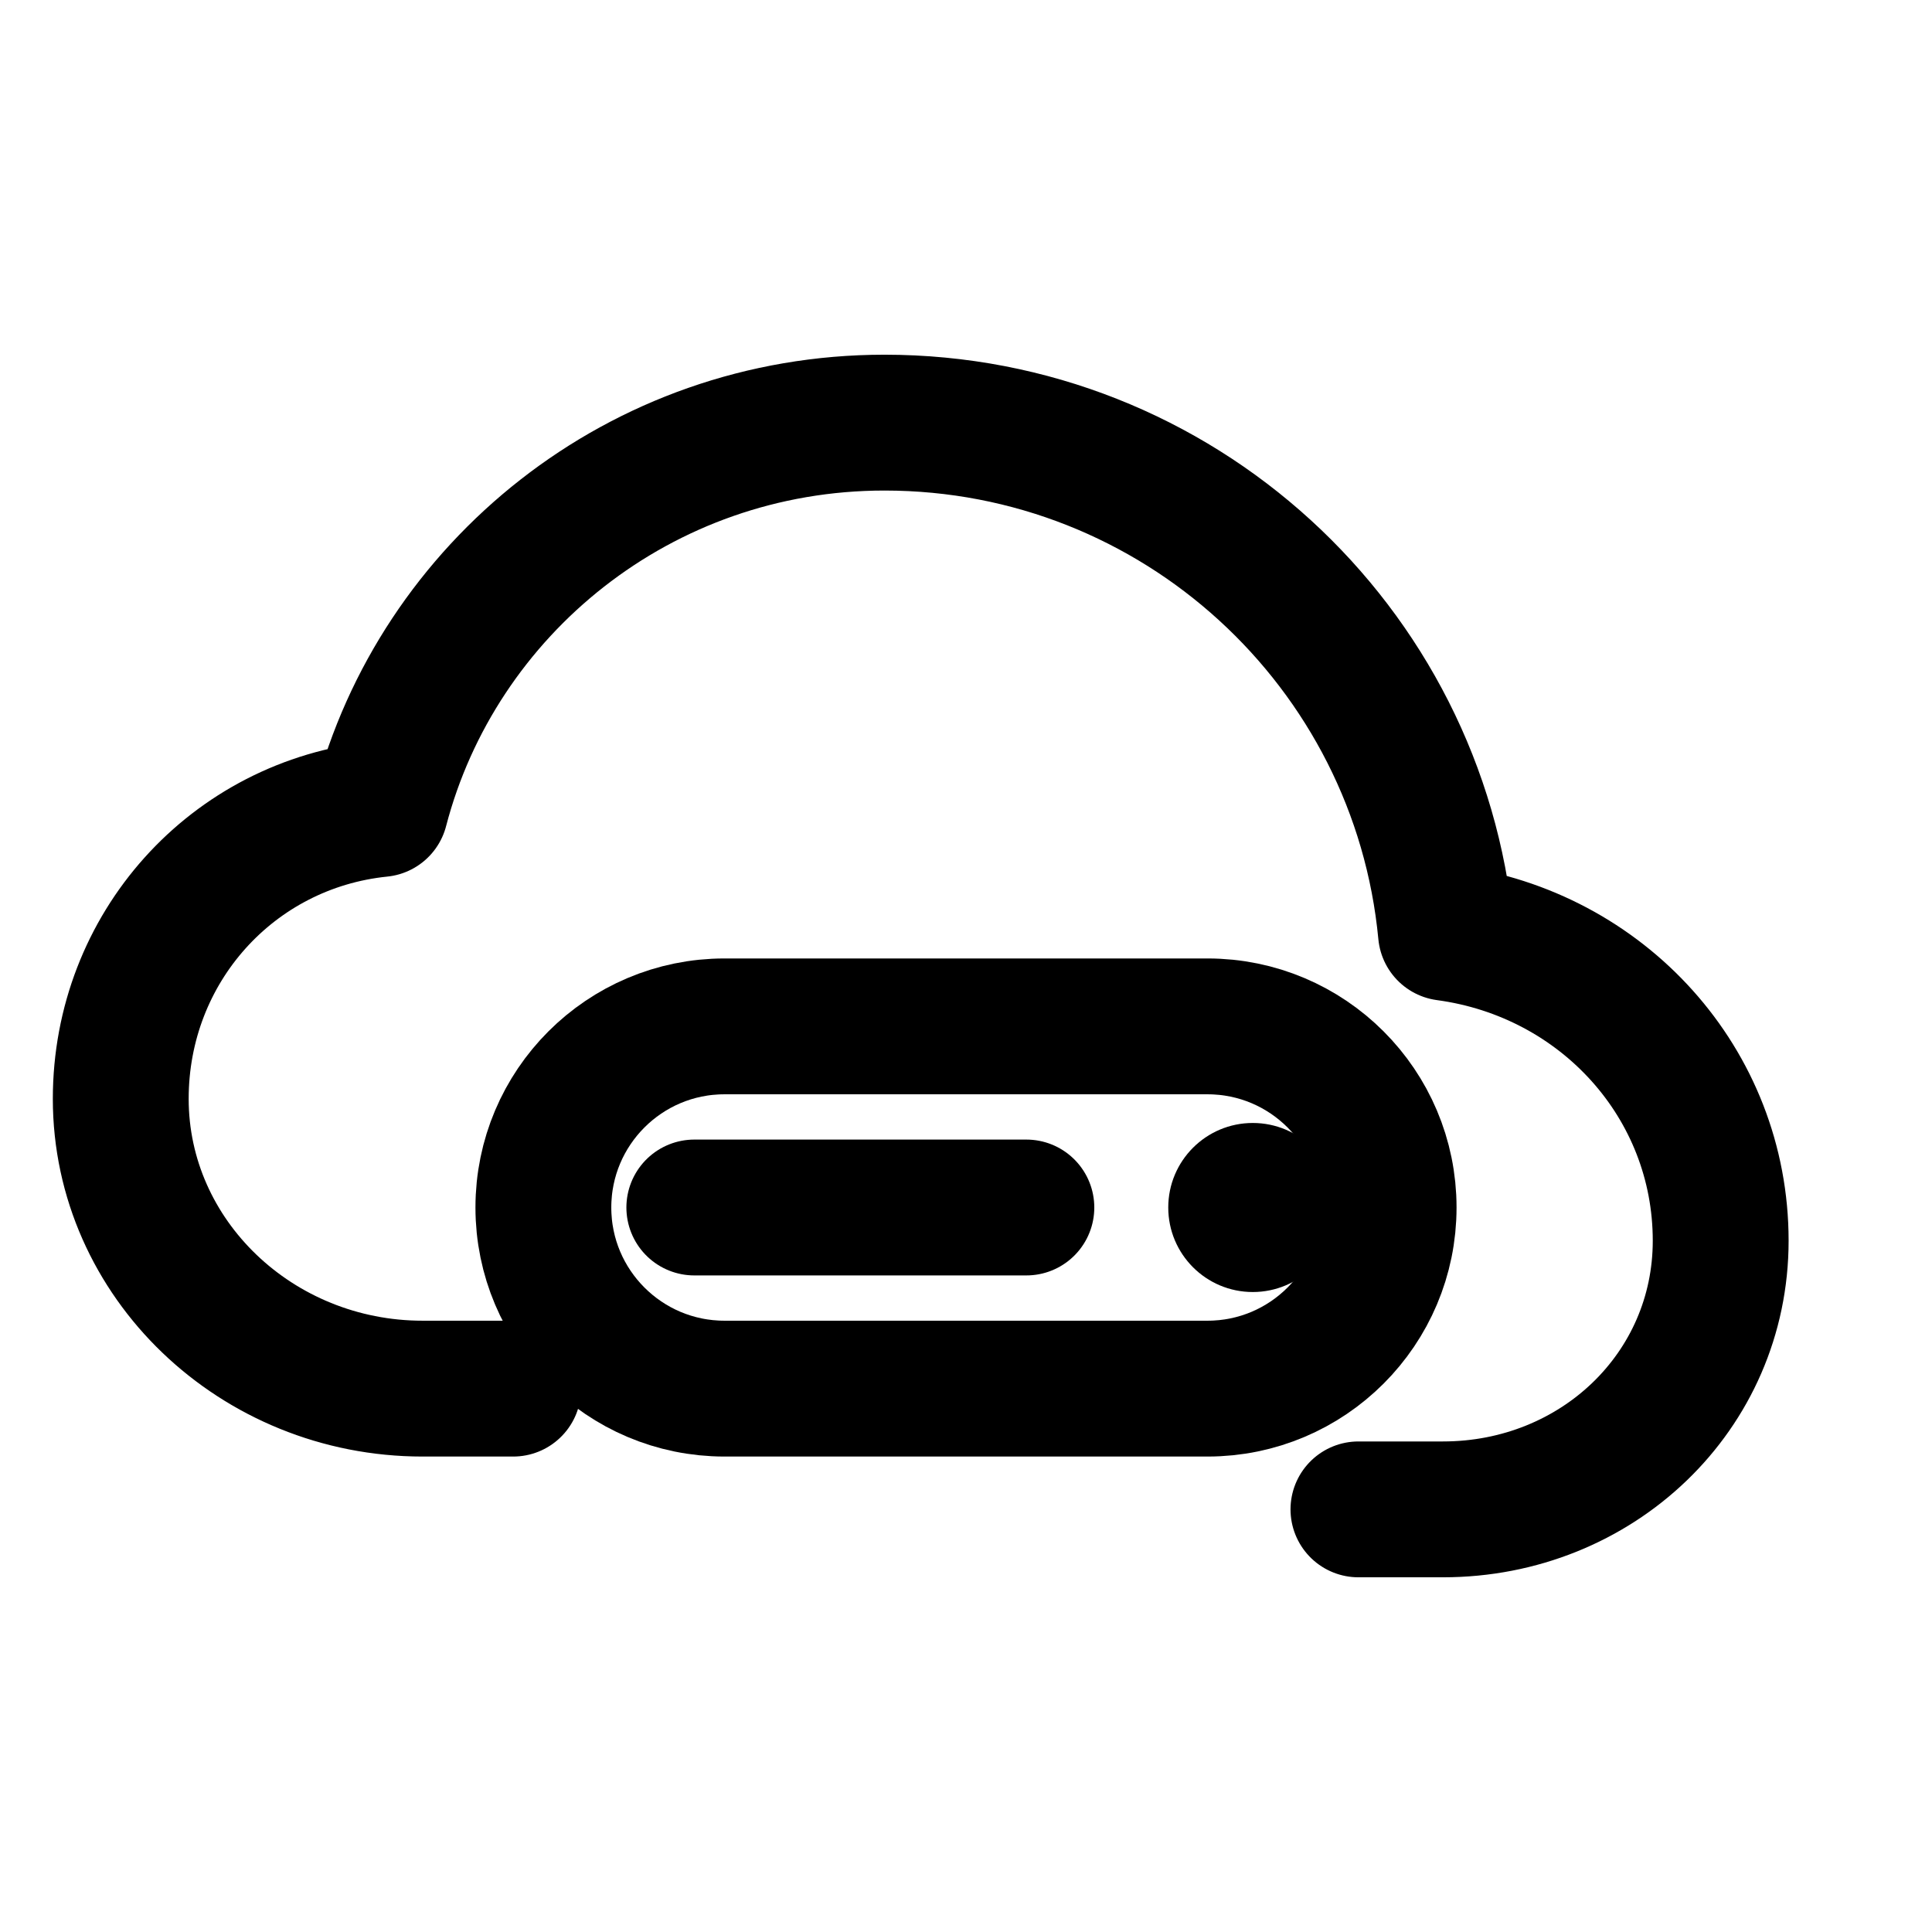
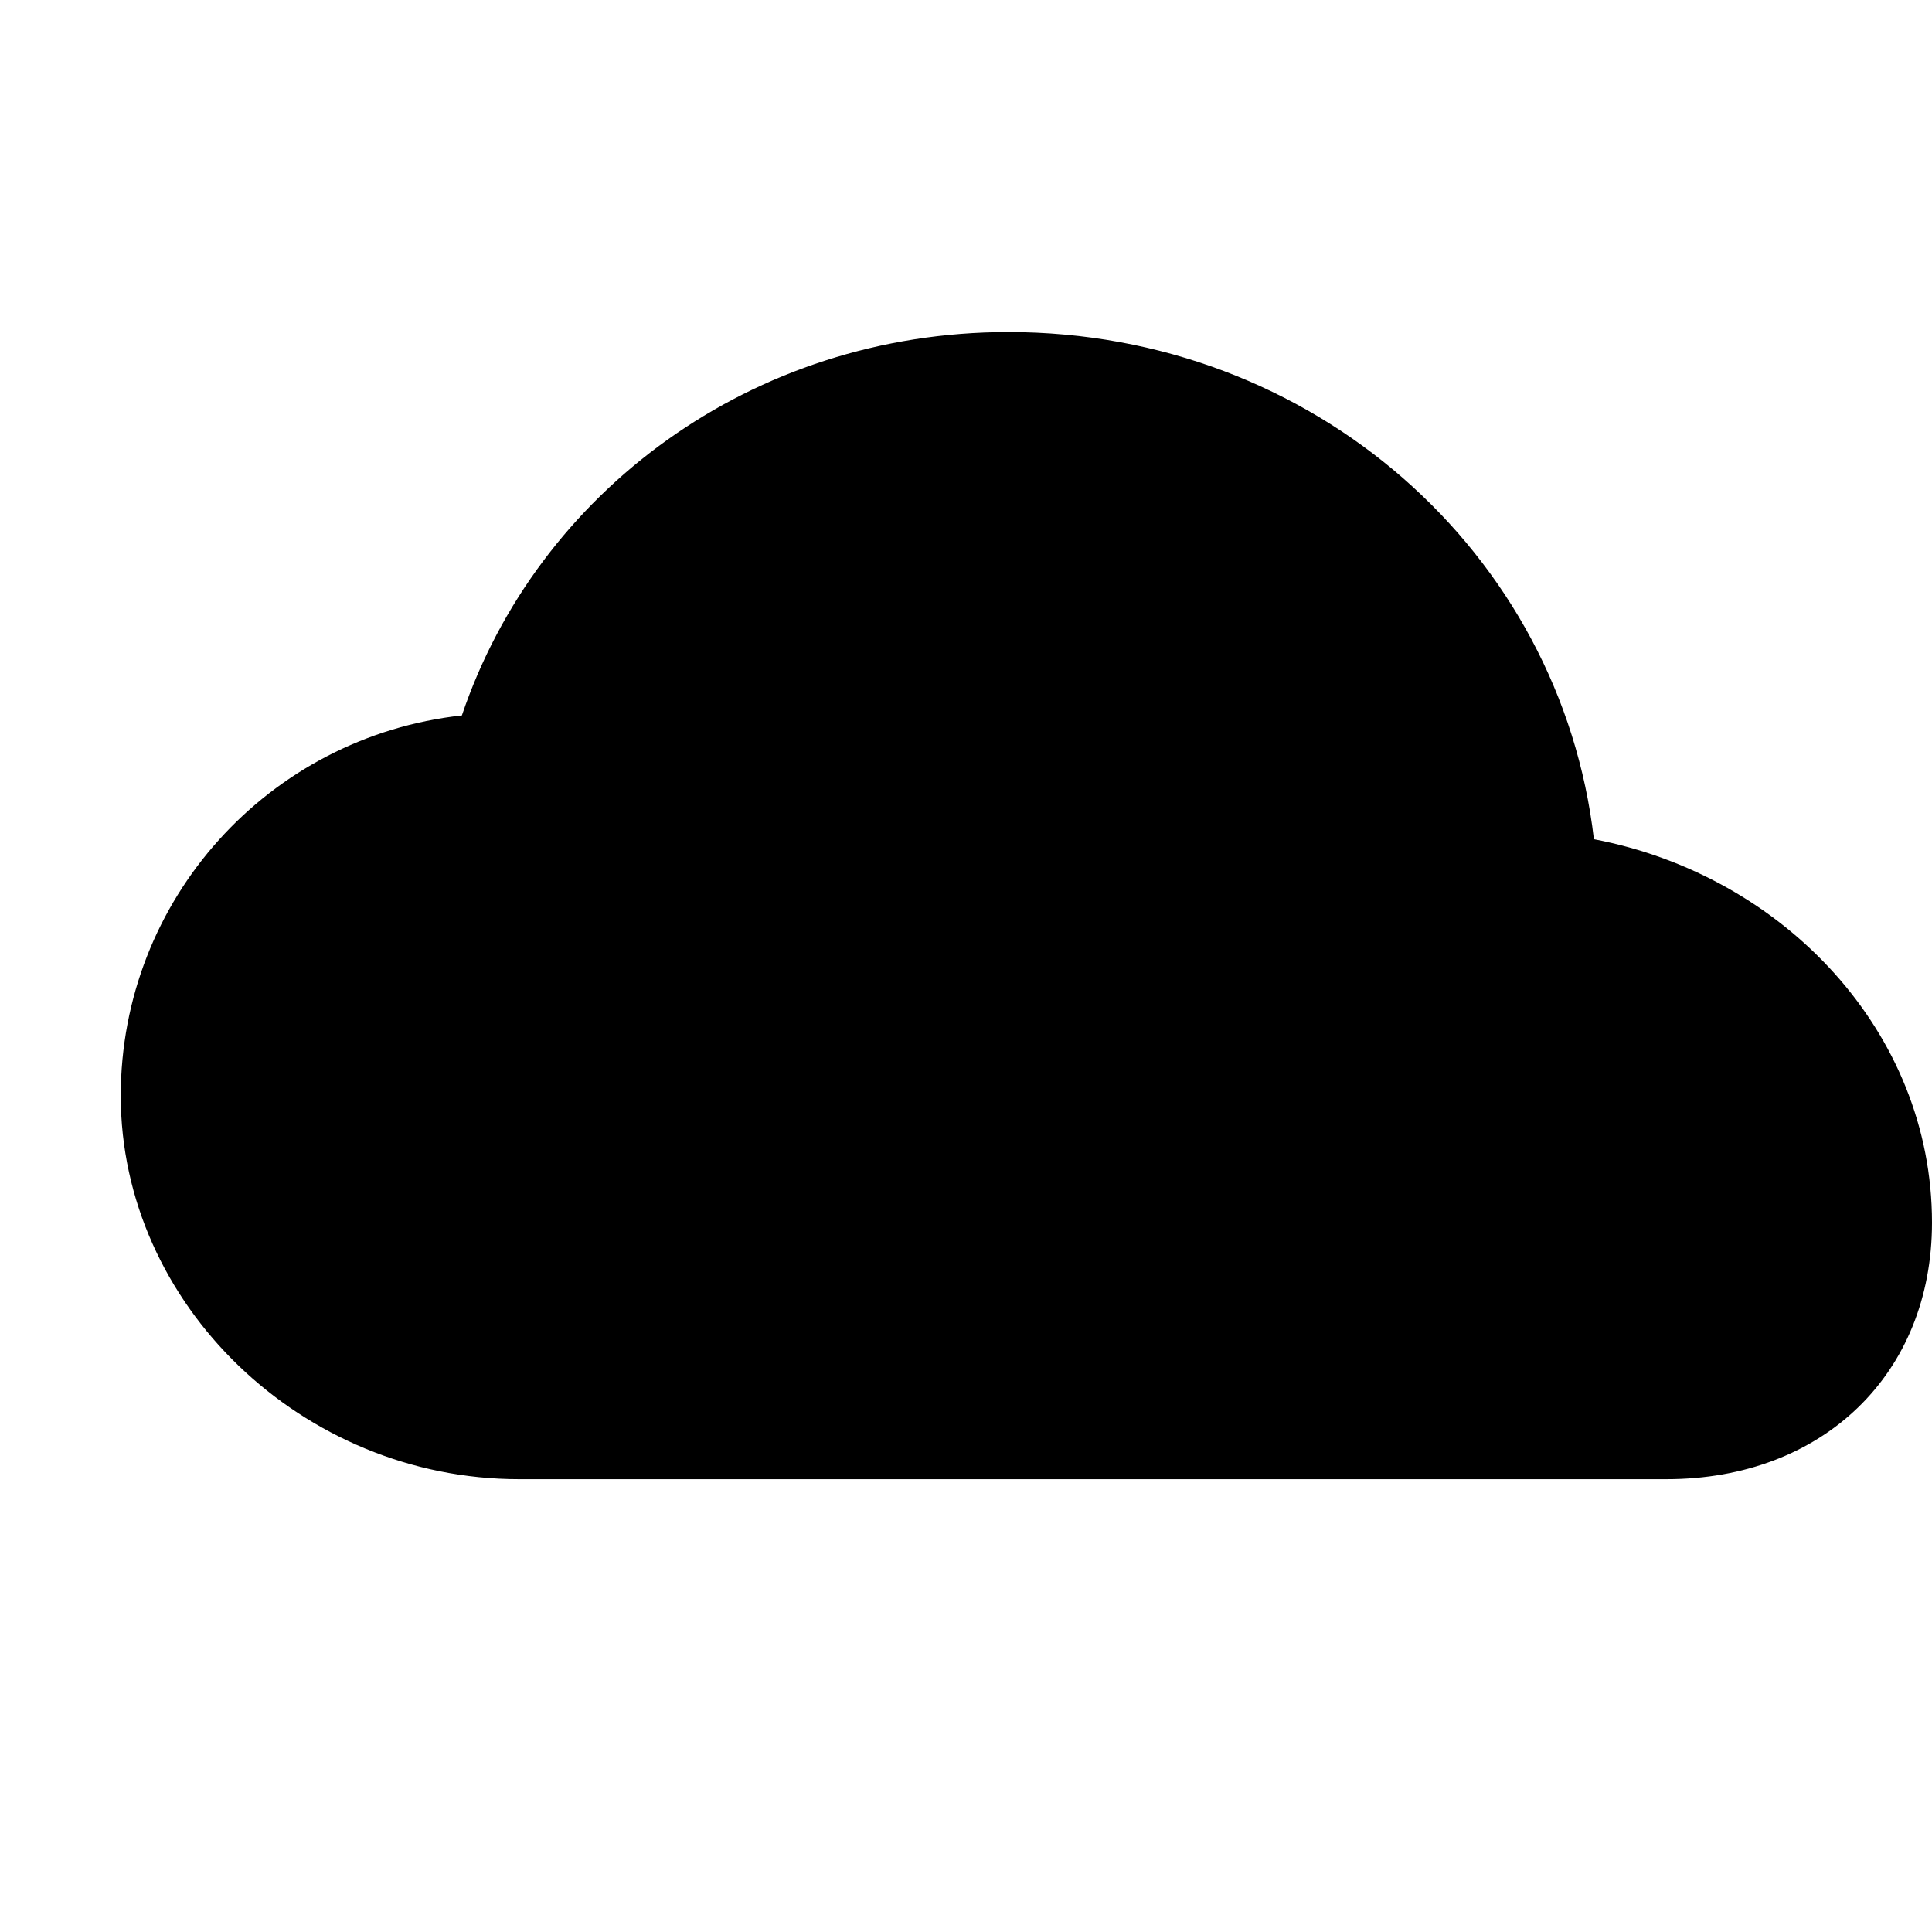
<svg xmlns="http://www.w3.org/2000/svg" width="64" height="64" viewBox="0 0 64 64">
-   <g fill="none" stroke="#000000" stroke-linecap="round" stroke-linejoin="round" stroke-width="4.5">
-     <path d="M17 46H14C8.5 46 4 41.7 4 36.4C4 31.4 7.7 27.3 12.6 26.8C14.5 19.5 21.2 14 29.3 14C39 14 47 21.4 47.9 30.9C53.1 31.6 57 35.9 57 41.1C57 46.1 52.9 50 47.8 50H45" />
-     <rect x="18" y="34" width="28" height="12" rx="6" />
-     <path d="M23 40H34" />
-   </g>
-   <circle cx="41.5" cy="40" r="2.8" fill="#000000" />
+   <path fill="#000000" d="M42 49H17.2C10 49 4 43.2 4 36.3C4 29.8 8.9 24.4 15.3 23.7C17.8 16.3 24.9 11 33.4 11C43.5 11 51.7 18.3 52.8 27.8C59.1 29 64 34.2 64 40.5C64 45.5 60.4 49 55.2 49H42Z" />
</svg>
